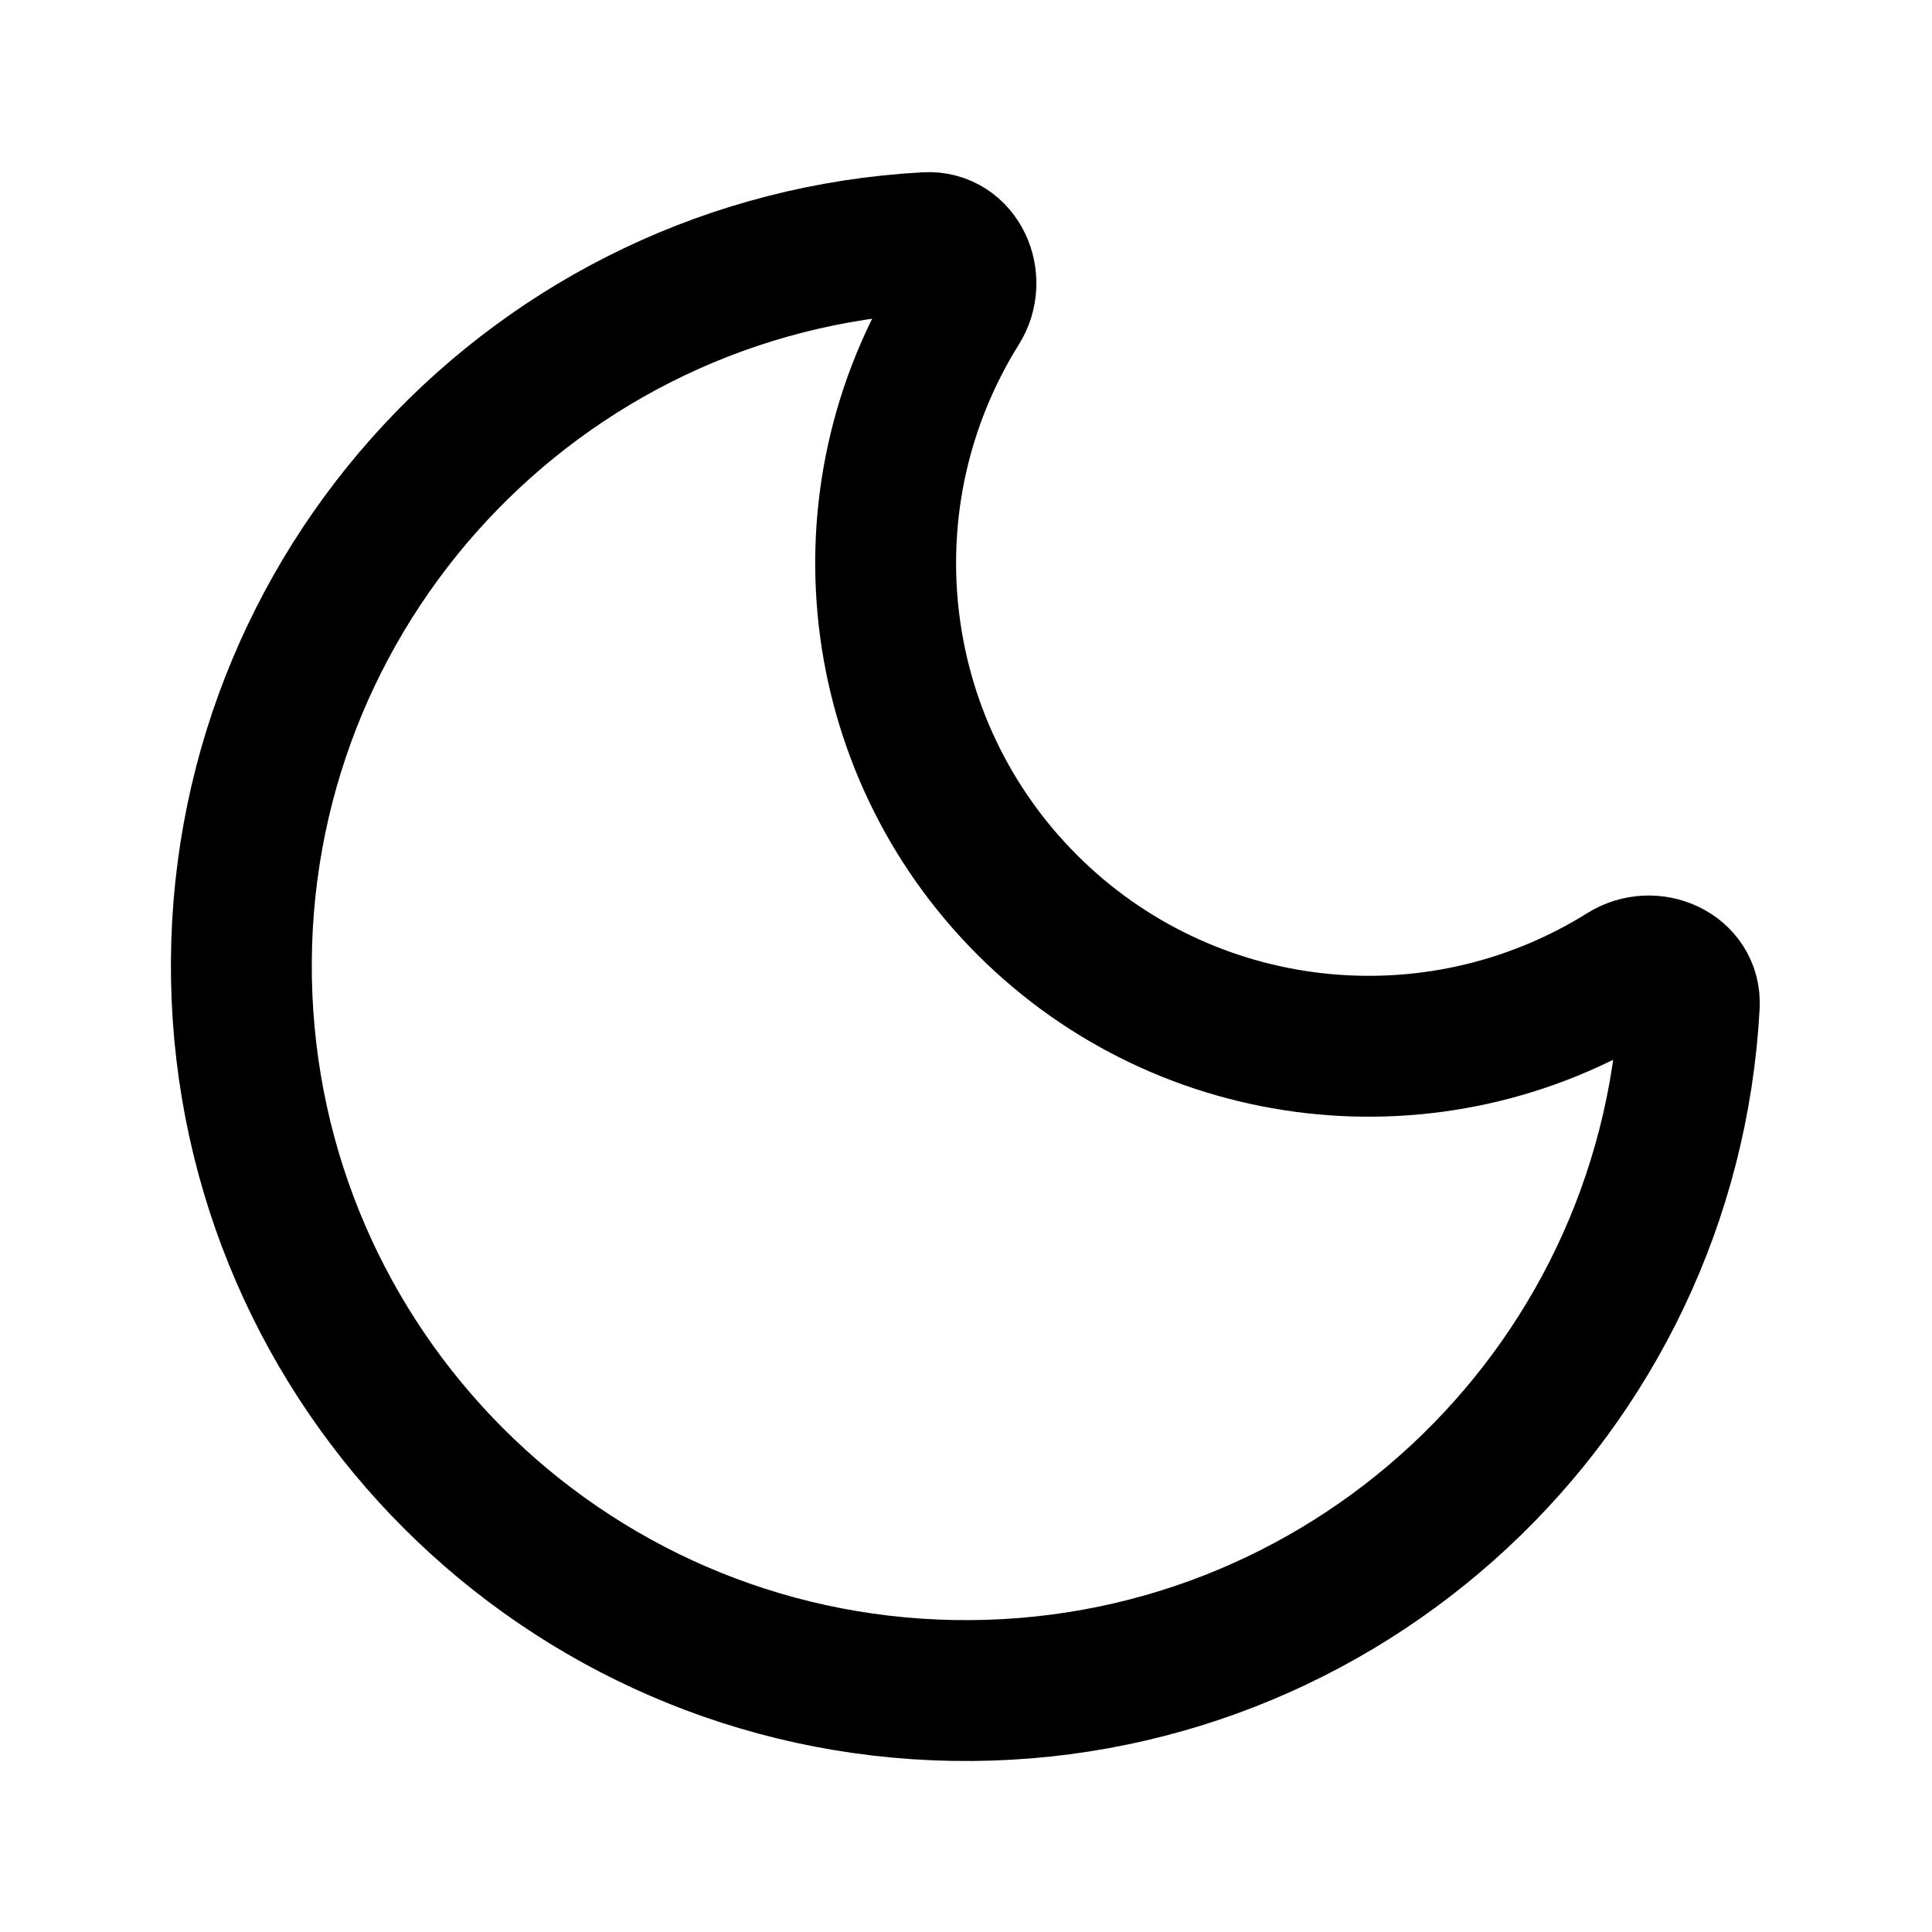
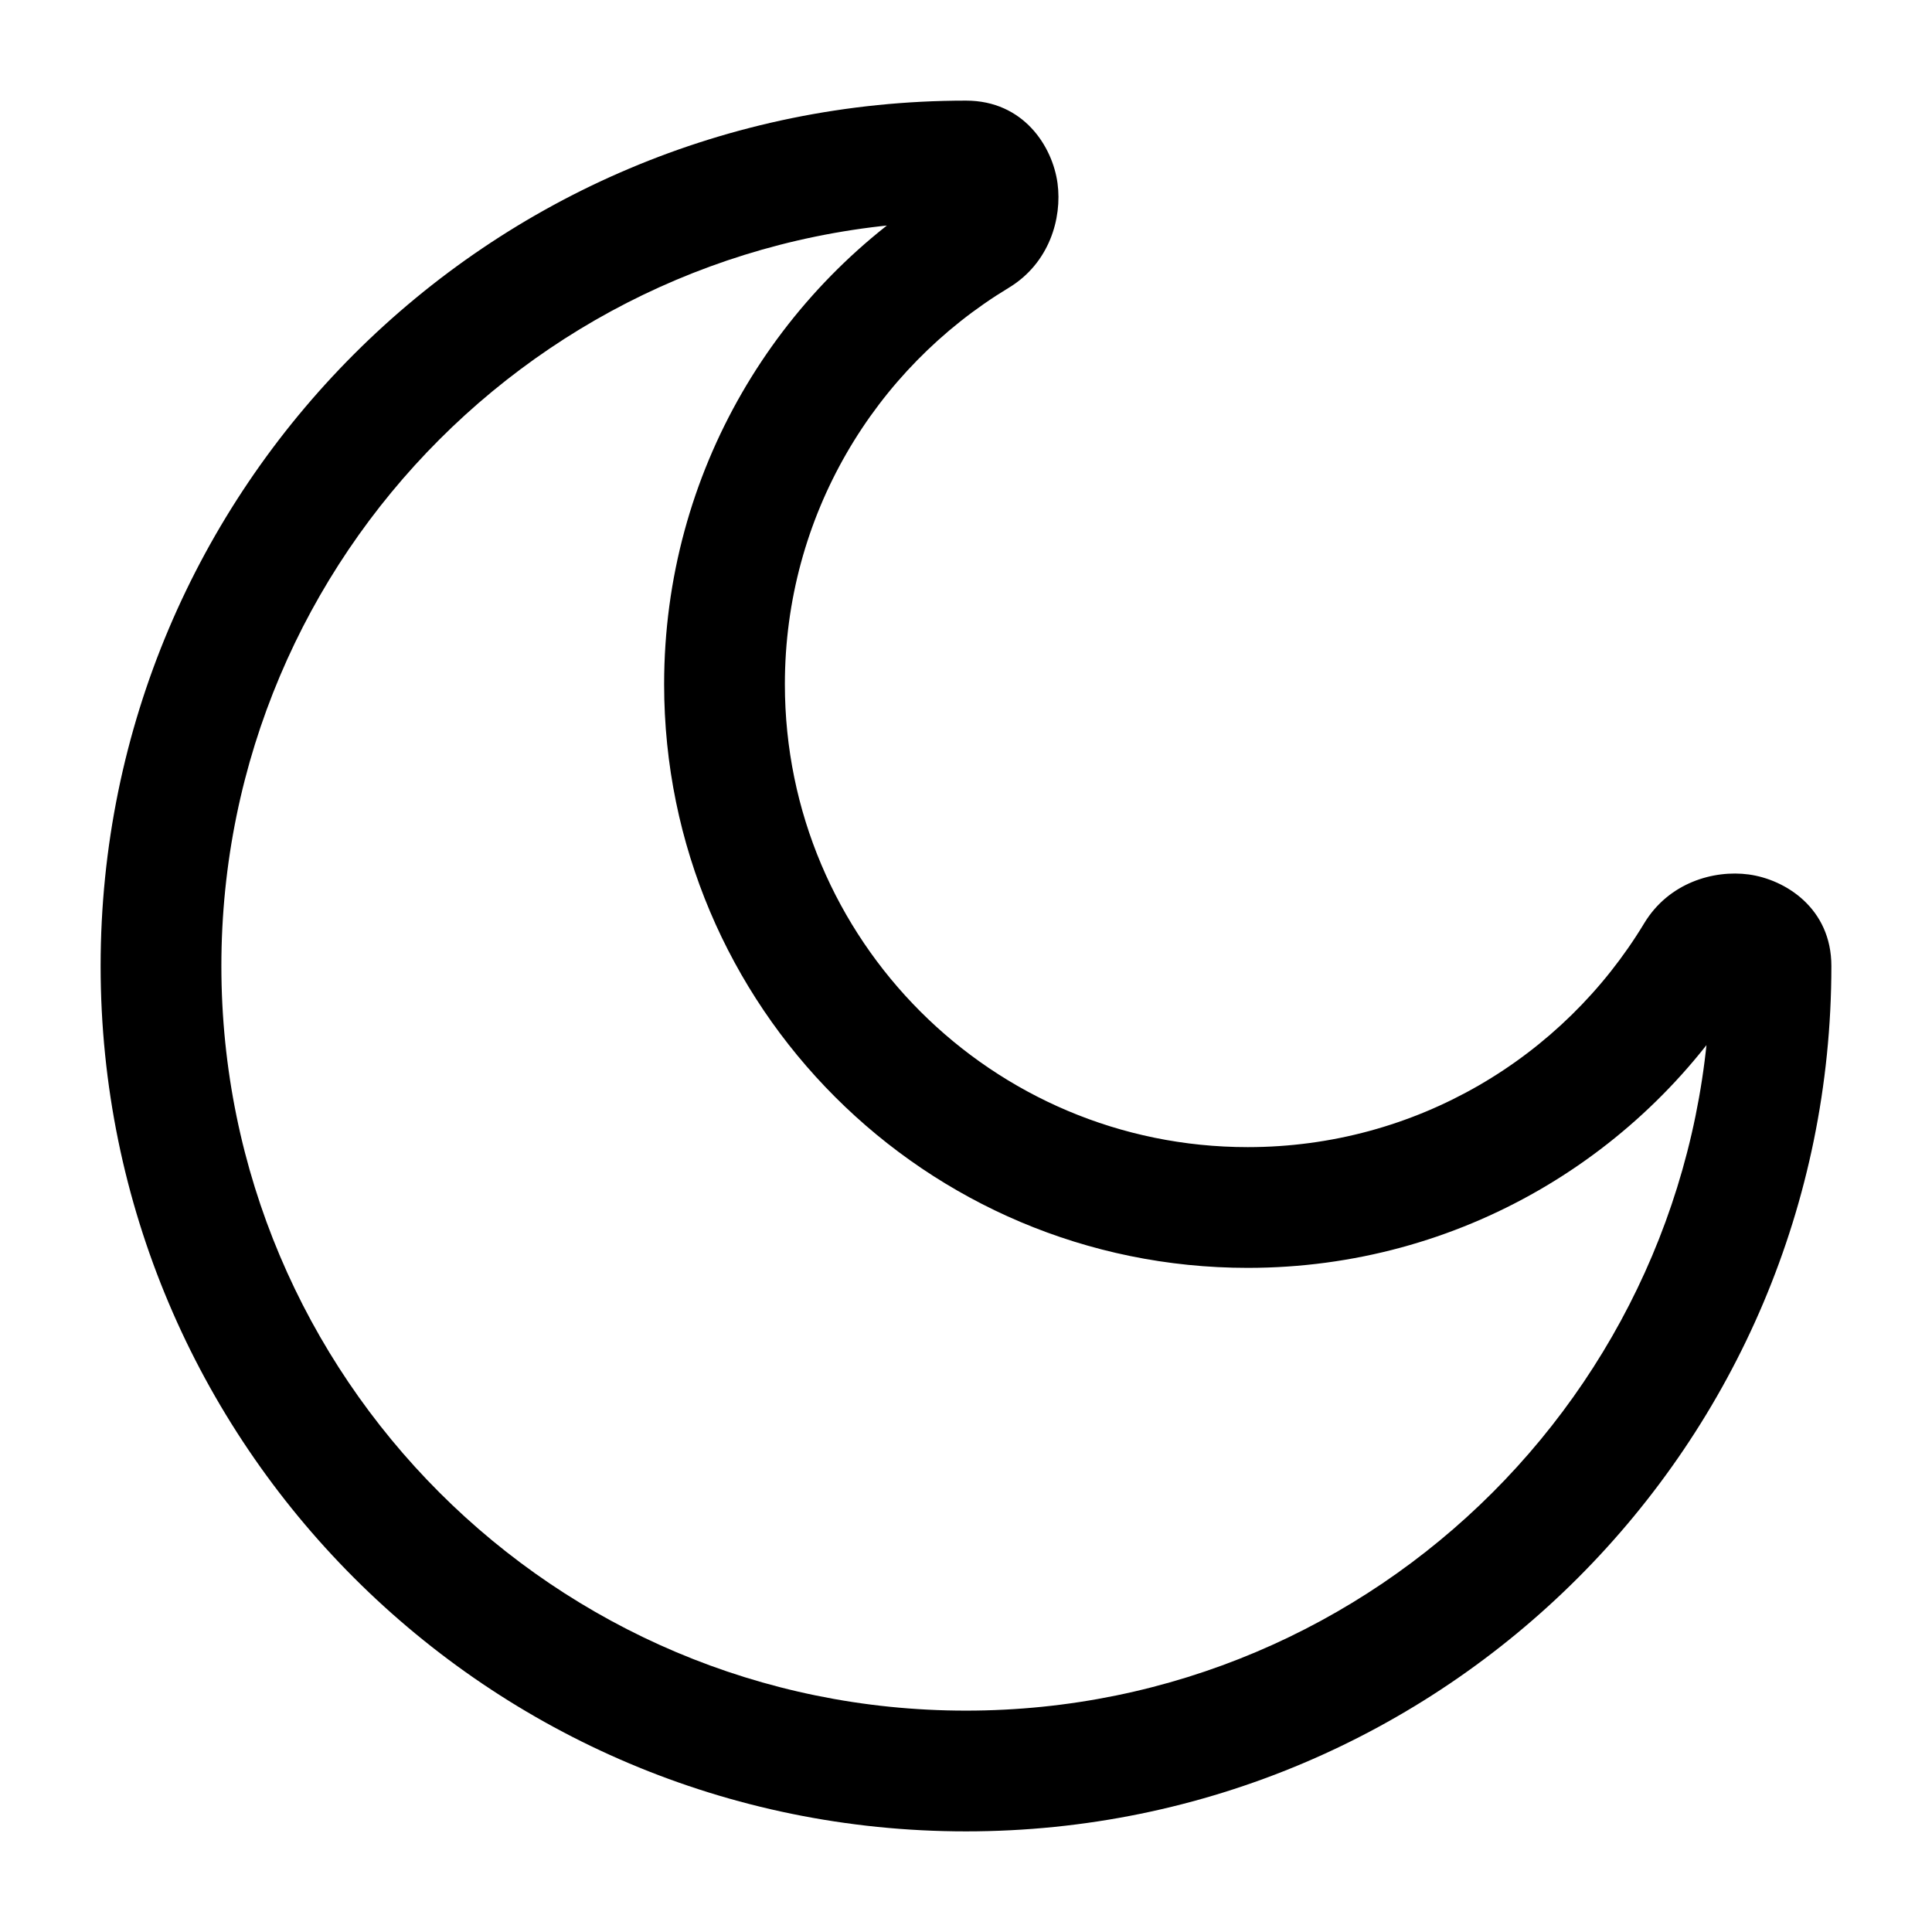
- <svg xmlns="http://www.w3.org/2000/svg" viewBox="0 0 24 24" fill="none" stroke="currentColor" stroke-width="1.75" stroke-linecap="round" stroke-linejoin="round">
-   <path d="M20.985 12.486A9 9 0 1 1 11.512 3.014C11.917 2.992 12.129 3.474 11.914 3.817A6 6 0 0 0 20.182 12.085C20.526 11.87 21.007 12.081 20.985 12.486" />
+ <svg xmlns="http://www.w3.org/2000/svg" width="24" height="24" viewBox="0 0 24 24" fill="none">
+   <path d="M21.067 11.857L20.425 11.469L20.425 11.469L21.067 11.857ZM12.143 2.933L11.755 2.291L11.755 2.291L12.143 2.933ZM21.25 12C21.25 17.109 17.109 21.25 12 21.25V22.75C17.937 22.75 22.75 17.937 22.75 12H21.25ZM12 21.25C6.891 21.25 2.75 17.109 2.75 12H1.25C1.25 17.937 6.063 22.75 12 22.75V21.25ZM2.75 12C2.75 6.891 6.891 2.75 12 2.75V1.25C6.063 1.25 1.25 6.063 1.25 12H2.75ZM15.5 14.25C12.324 14.25 9.75 11.676 9.75 8.5H8.25C8.25 12.504 11.496 15.75 15.5 15.75V14.25ZM20.425 11.469C19.417 13.137 17.588 14.25 15.5 14.25V15.75C18.135 15.75 20.441 14.344 21.709 12.245L20.425 11.469ZM9.75 8.5C9.75 6.412 10.863 4.583 12.531 3.575L11.755 2.291C9.656 3.559 8.25 5.865 8.25 8.5H9.75ZM12 2.75C11.912 2.75 11.808 2.71 11.732 2.632C11.669 2.565 11.654 2.502 11.65 2.477C11.646 2.446 11.648 2.356 11.755 2.291L12.531 3.575C13.034 3.271 13.196 2.714 13.137 2.276C13.075 1.821 12.717 1.25 12 1.25V2.75ZM21.709 12.245C21.644 12.352 21.554 12.354 21.523 12.35C21.498 12.346 21.435 12.331 21.368 12.268C21.29 12.192 21.25 12.088 21.25 12H22.75C22.75 11.283 22.179 10.925 21.724 10.863C21.286 10.804 20.729 10.966 20.425 11.469L21.709 12.245Z" fill="currentColor" />
</svg>
